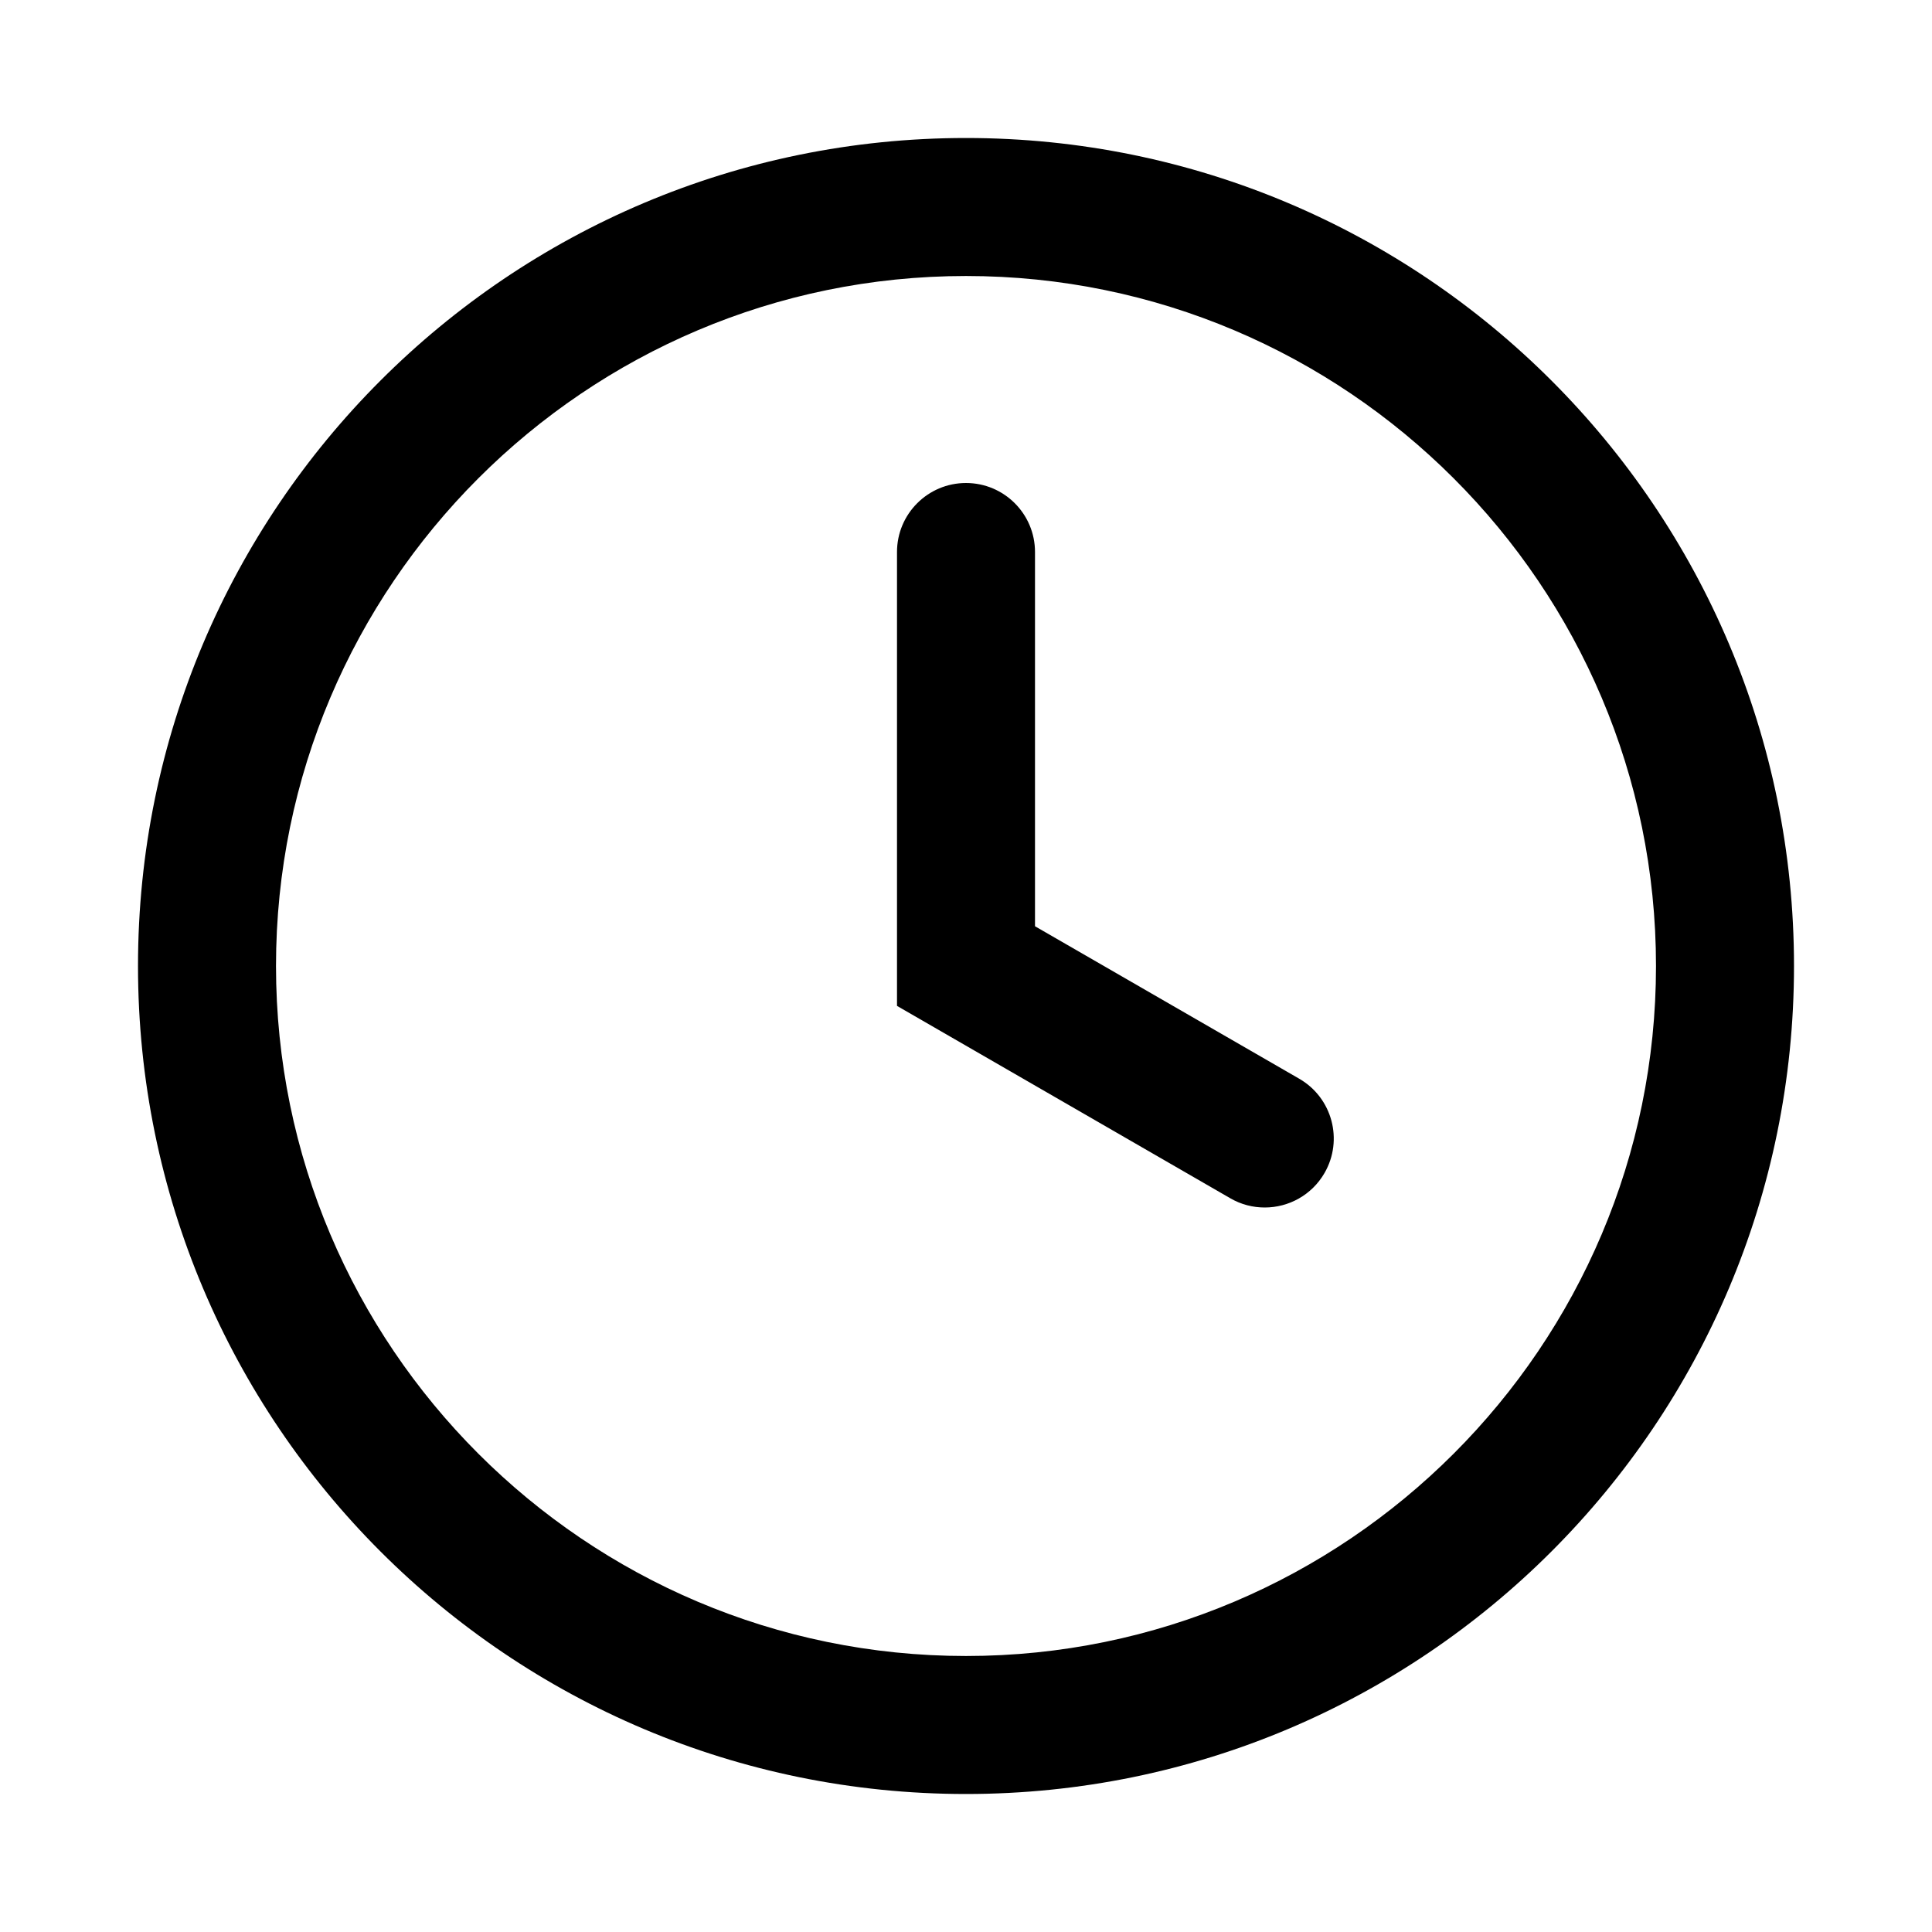
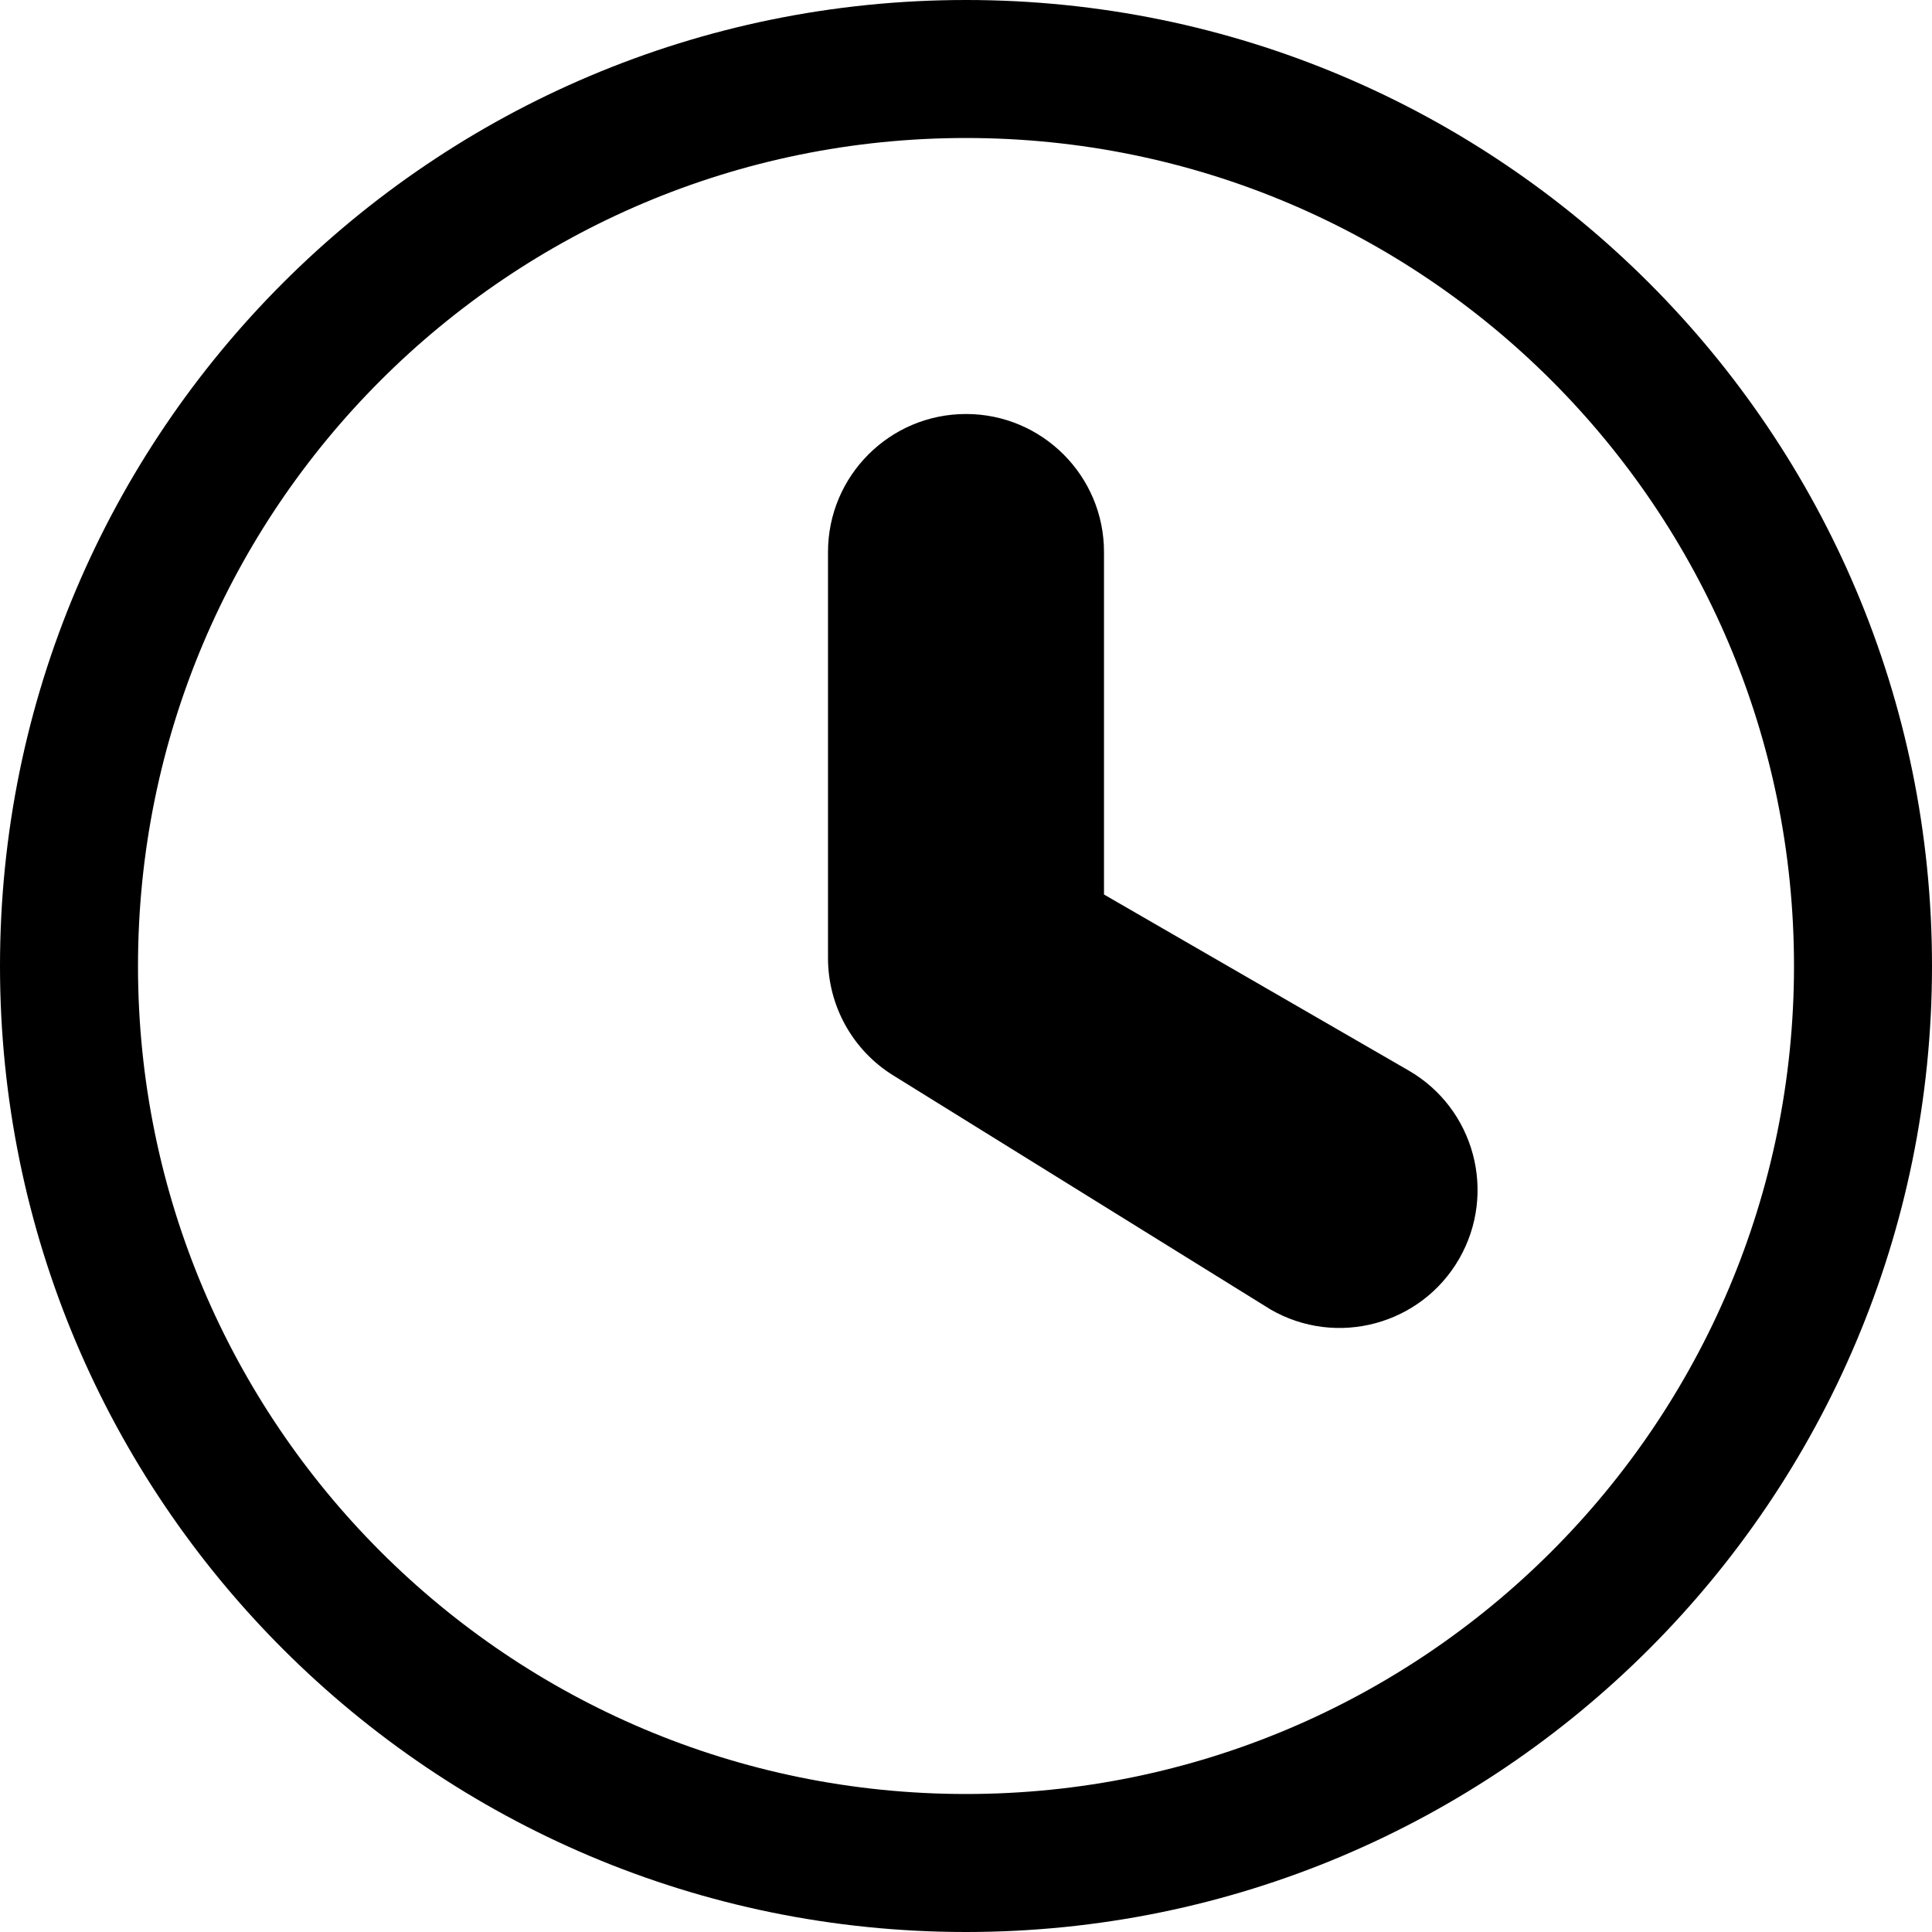
<svg xmlns="http://www.w3.org/2000/svg" width="14px" height="14px" viewBox="0 0 14 14" version="1.1">
  <defs />
  <g id="Page-1" stroke="none" stroke-width="1" fill="none" fill-rule="evenodd">
-     <g id="14x14_clock" fill="#000000">
-       <path d="M9.415,7.817 L7.5,6.712 L7.5,4 C7.5,3.724 7.276,3.5 7,3.5 C6.724,3.5 6.5,3.724 6.5,4 L6.5,7.289 L8.915,8.683 C8.994,8.729 9.08,8.75 9.165,8.75 C9.337,8.75 9.505,8.661 9.598,8.5 C9.736,8.261 9.654,7.955 9.415,7.817 M7,12 C4.243,12 2,9.757 2,7 C2,4.243 4.243,2 7,2 C9.757,2 12,4.243 12,7 C12,9.757 9.757,12 7,12 M7,1 C3.686,1 1,3.687 1,7 C1,10.314 3.686,13 7,13 C10.313,13 13,10.314 13,7 C13,3.687 10.313,1 7,1" id="icon" />
+     <g id="14x14_clock_outline" fill-rule="nonzero" fill="#000000">
+       <path d="M7,13 C10.314,13 13,10.314 13,7 C13,3.686 10.314,1 7,1 C3.686,1 1,3.686 1,7 C1,10.314 3.686,13 7,13 Z M7,14 C3.134,14 0,10.866 0,7 C0,3.134 3.134,0 7,0 C10.866,0 14,3.134 14,7 C14,10.866 10.866,14 7,14 Z M8,6.482 L8,4 C8,3.448 7.552,3 7,3 C6.448,3 6,3.448 6,4 L6,6.943 C6,7.289 6.179,7.611 6.473,7.793 L9.207,9.489 C9.685,9.765 10.297,9.601 10.573,9.123 C10.849,8.644 10.685,8.033 10.207,7.757 L8,6.482 Z" id="Icon" />
    </g>
  </g>
</svg>
